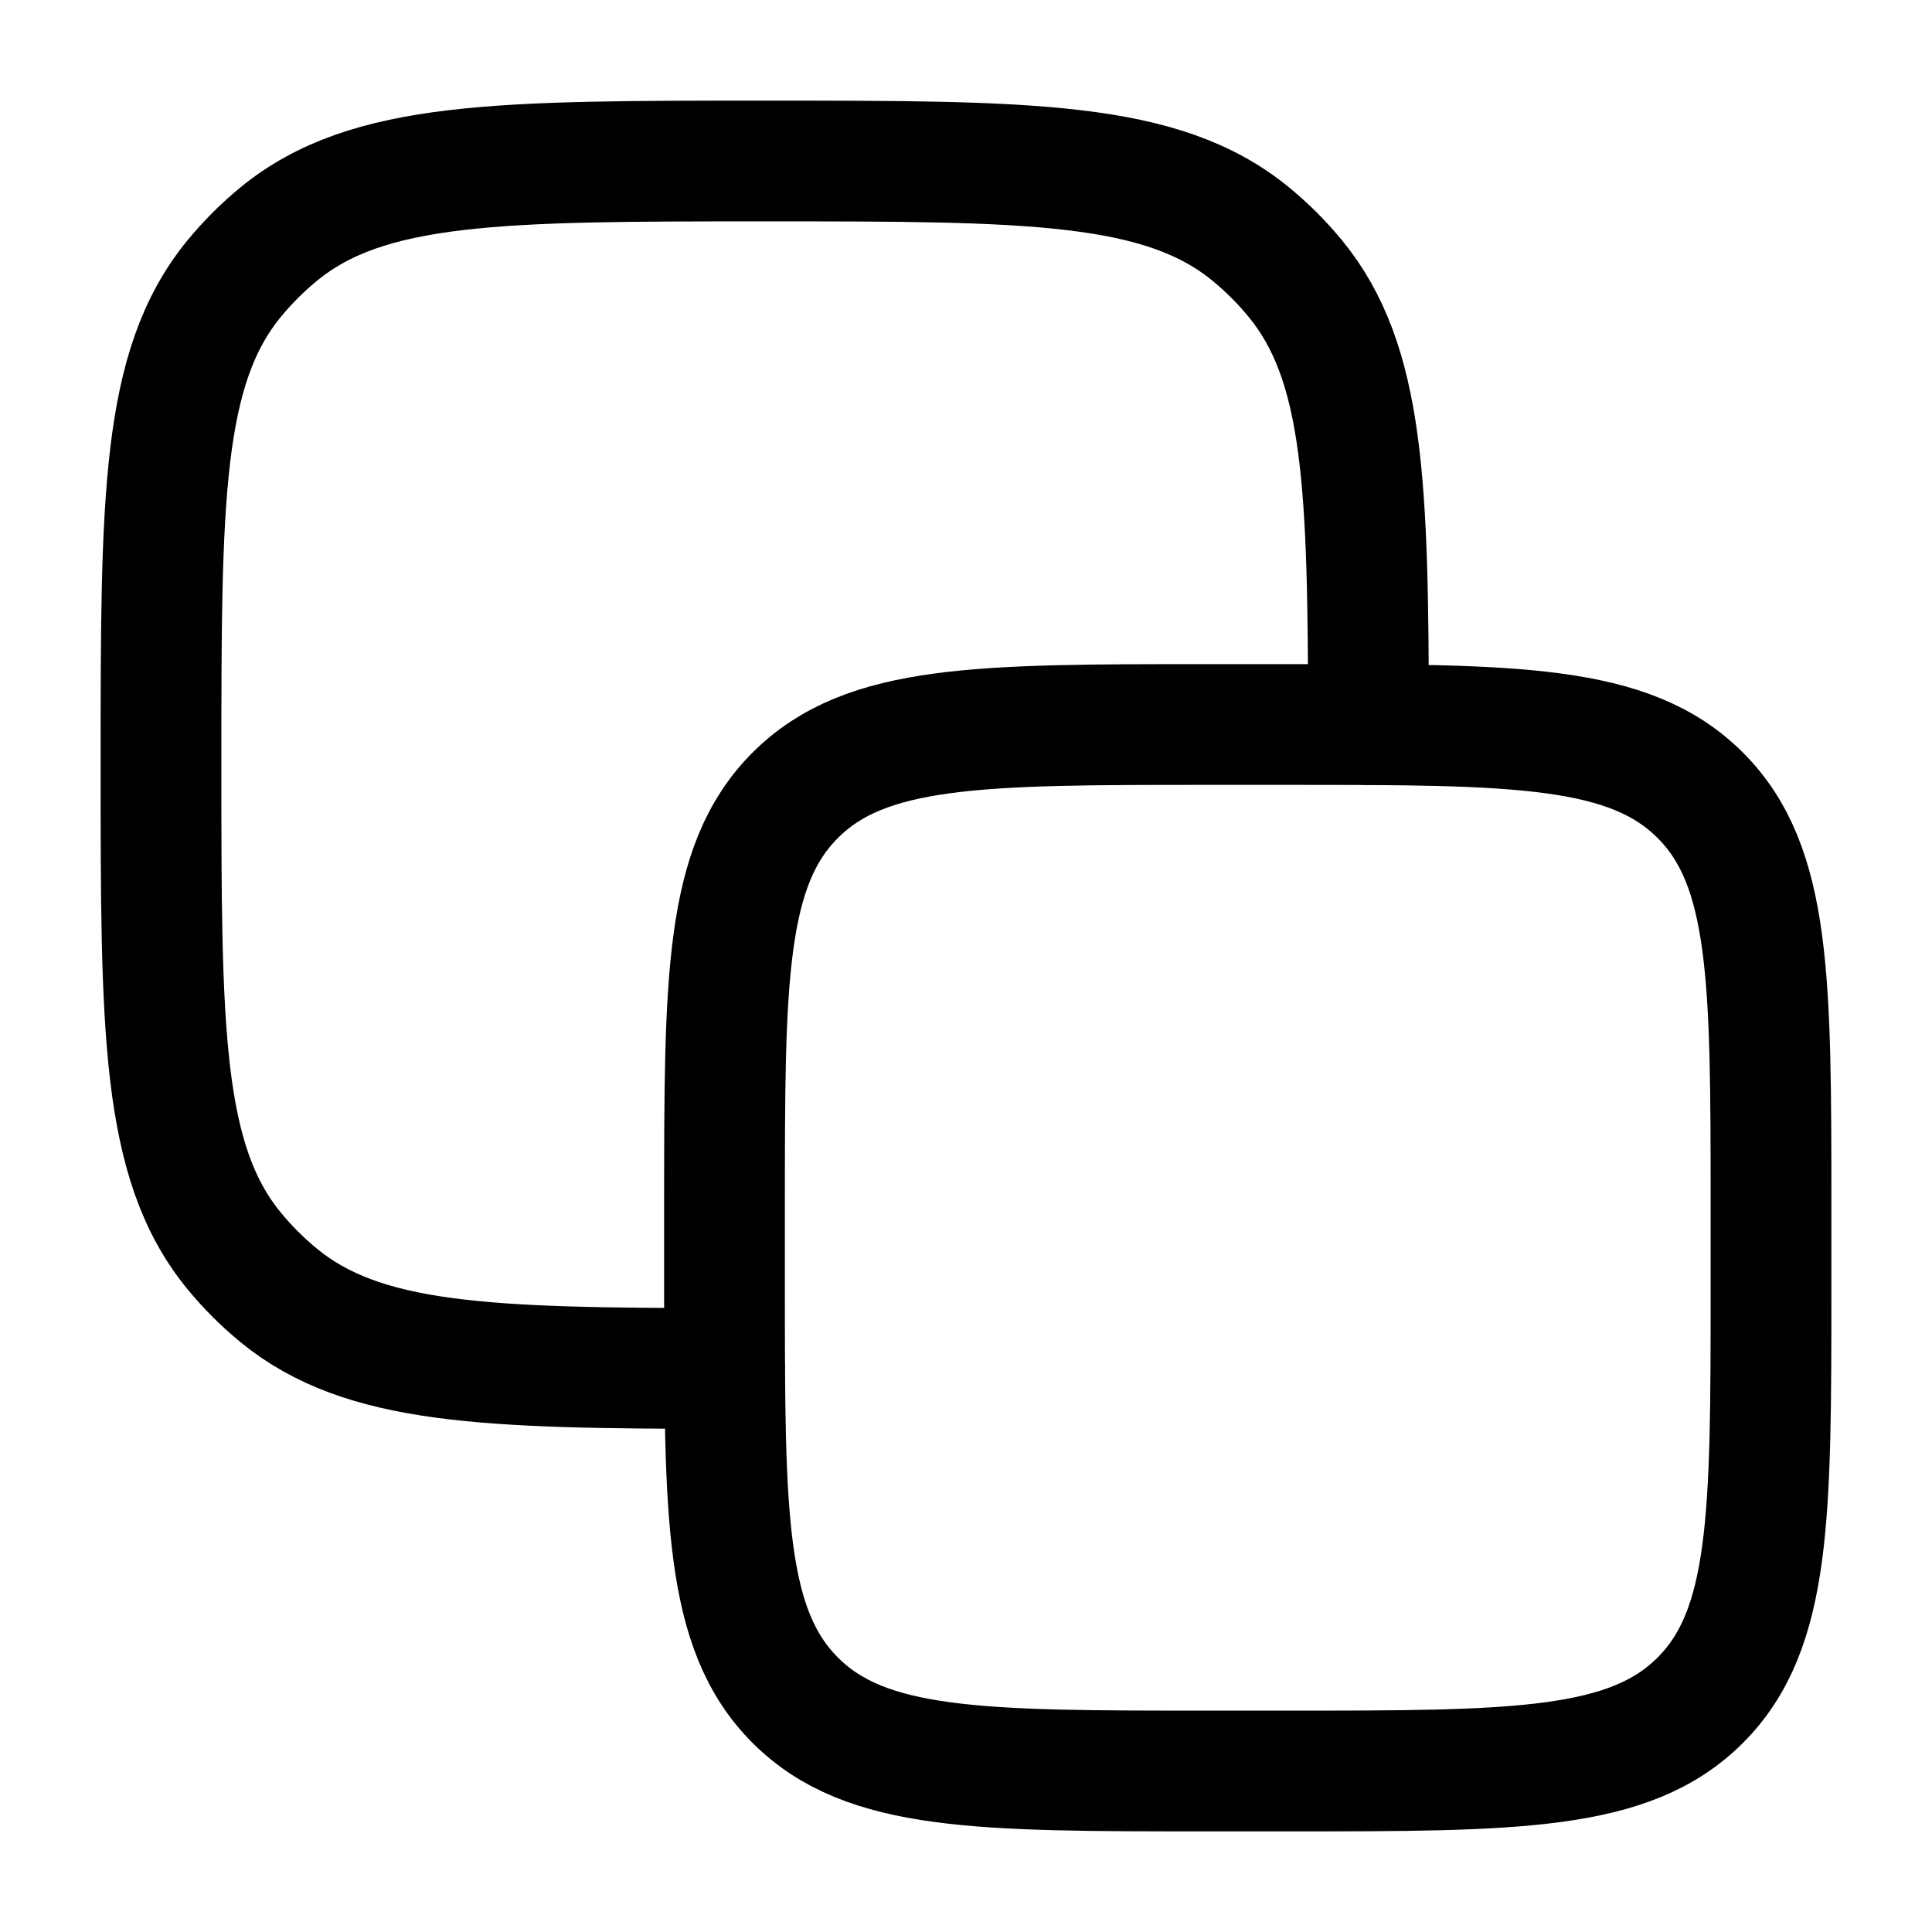
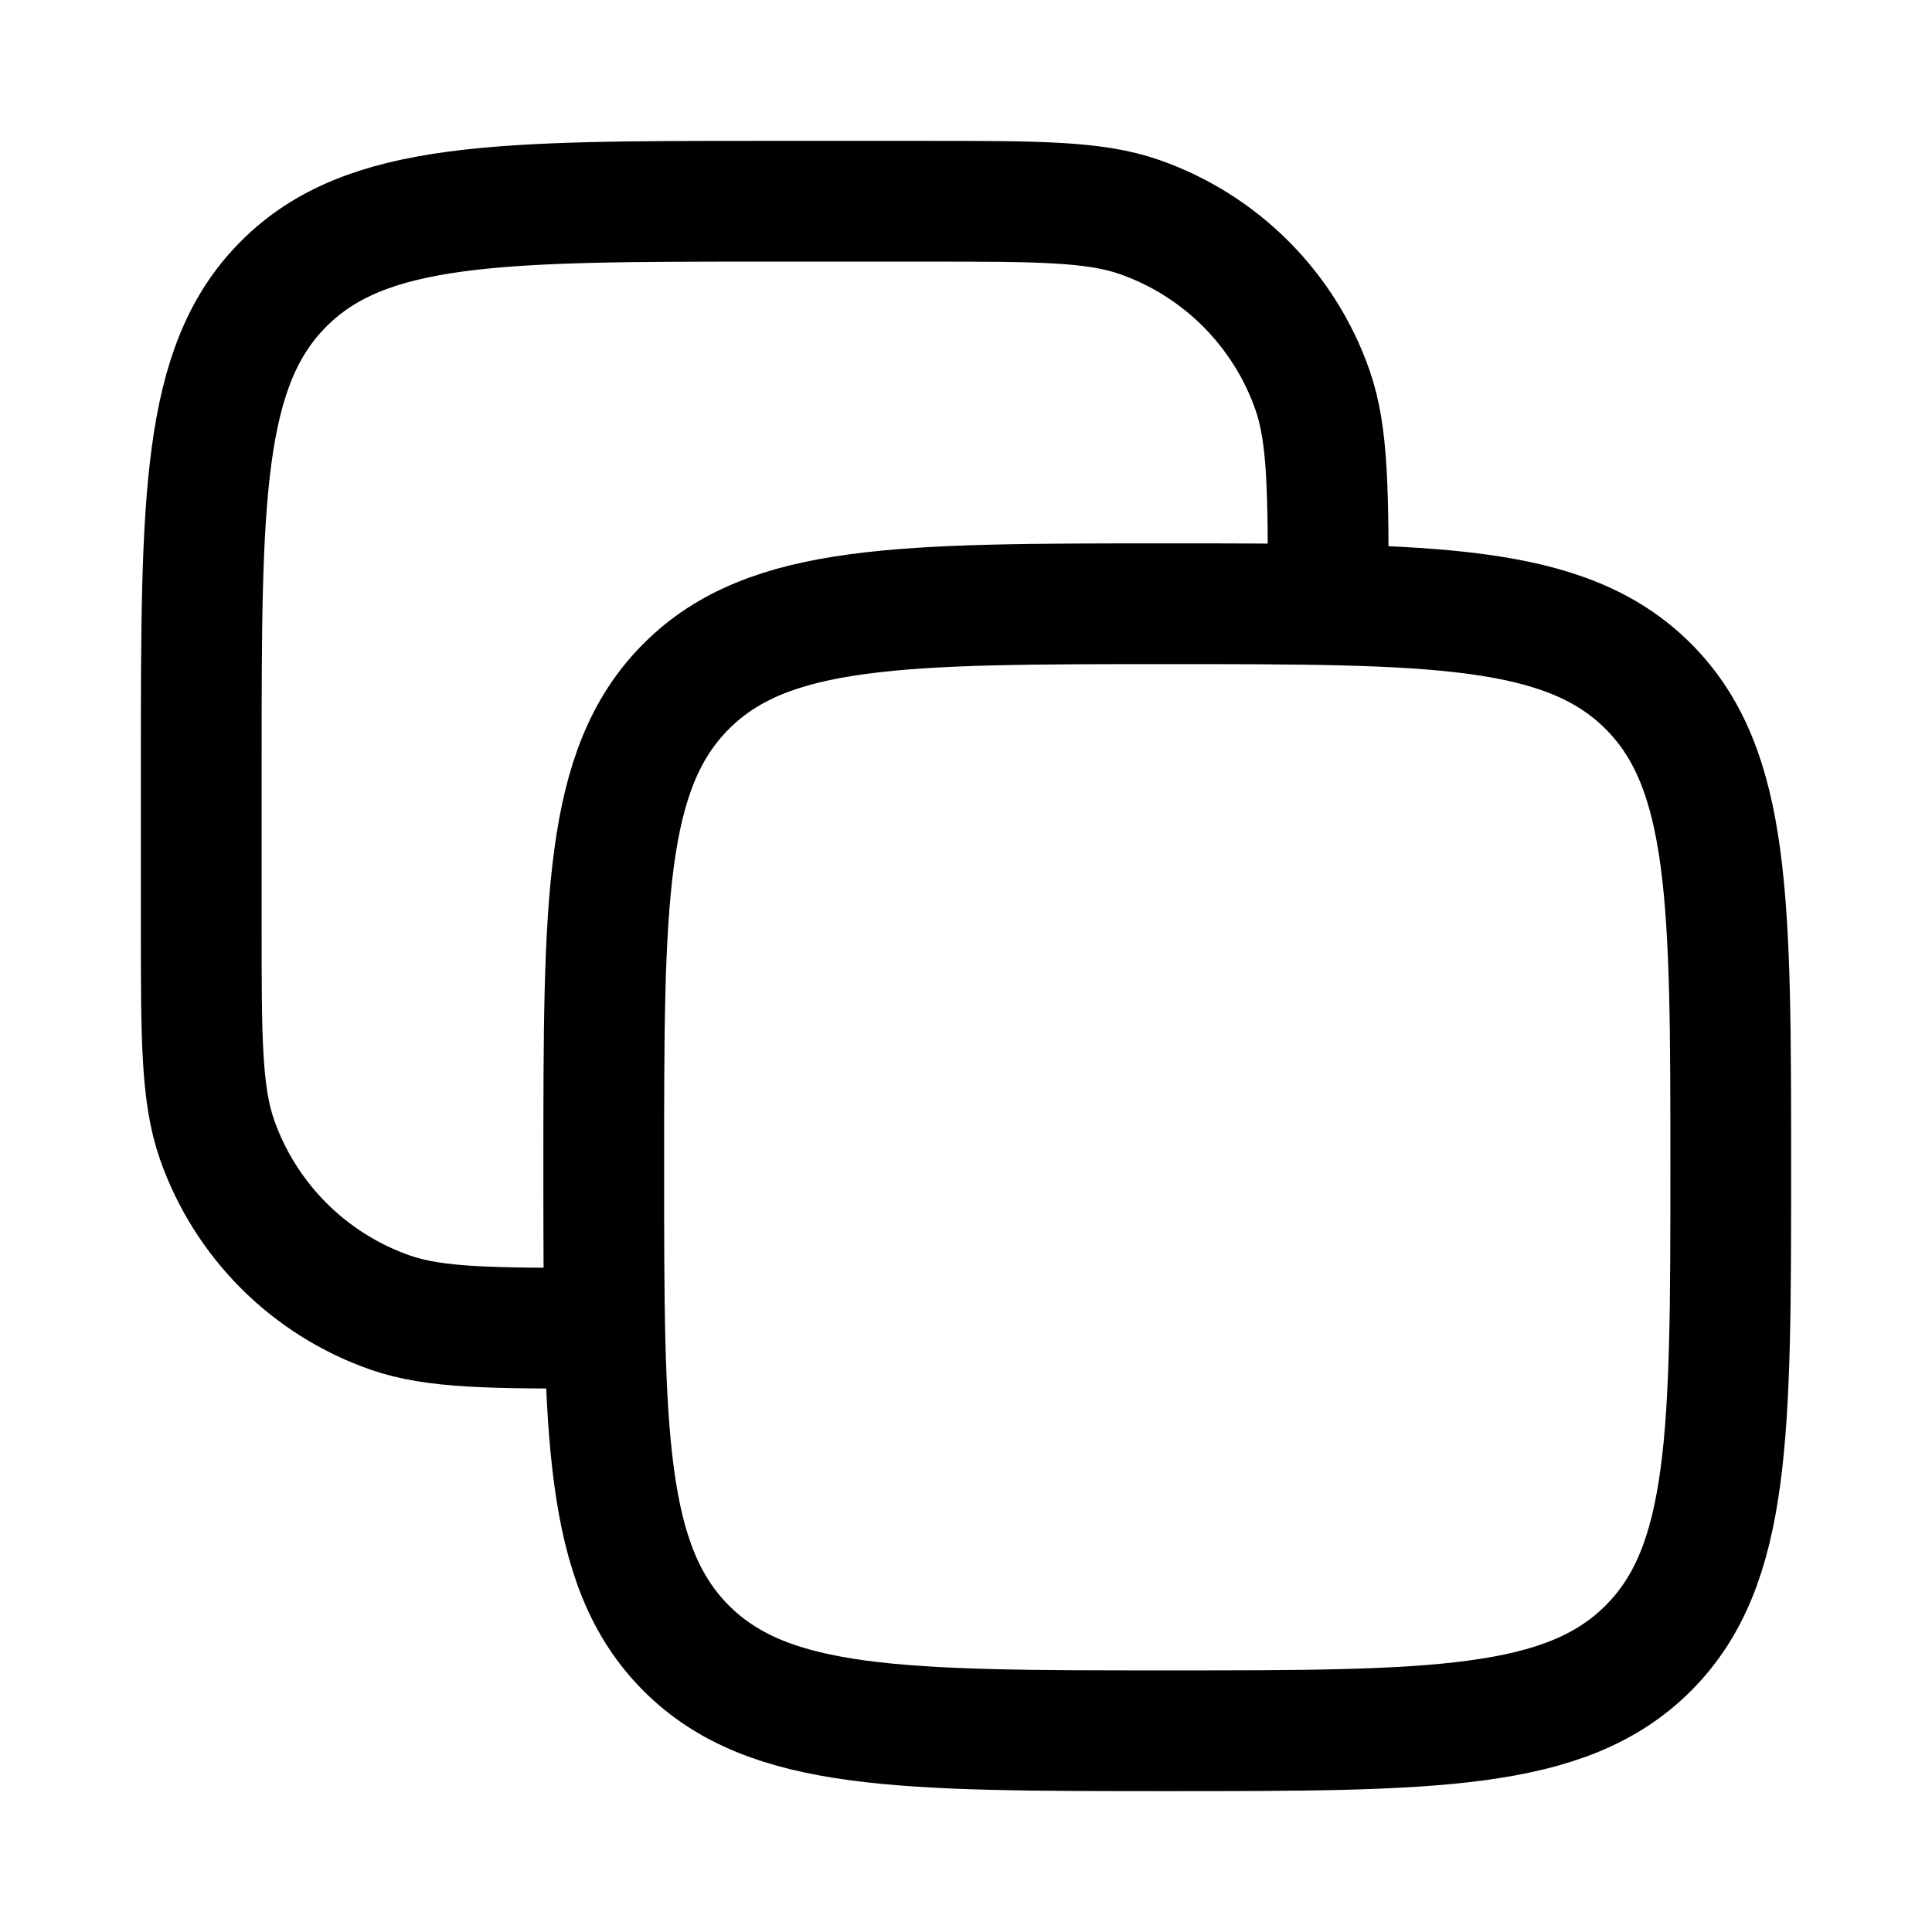
<svg xmlns="http://www.w3.org/2000/svg" viewBox="0 0 24 24" width="24" height="24" fill="none">
-   <path d="M9 15C9 12.172 9 10.757 9.879 9.879C10.757 9 12.172 9 15 9L16 9C18.828 9 20.243 9 21.121 9.879C22 10.757 22 12.172 22 15V16C22 18.828 22 20.243 21.121 21.121C20.243 22 18.828 22 16 22H15C12.172 22 10.757 22 9.879 21.121C9 20.243 9 18.828 9 16L9 15Z" stroke="currentColor" stroke-linecap="round" stroke-linejoin="round" stroke-width="1.5" />
-   <path d="M17 9C16.997 6.043 16.953 4.511 16.092 3.462C15.926 3.26 15.74 3.074 15.538 2.908C14.431 2 12.787 2 9.5 2C6.213 2 4.569 2 3.462 2.908C3.26 3.074 3.074 3.26 2.908 3.462C2 4.569 2 6.213 2 9.5C2 12.787 2 14.431 2.908 15.538C3.074 15.74 3.26 15.926 3.462 16.092C4.511 16.953 6.043 16.997 9 17" stroke="currentColor" stroke-linecap="round" stroke-linejoin="round" stroke-width="1.5" />
+   <path d="M7.5 14.5C7.5 11.2 7.5 9.55 8.525 8.525C9.55 7.5 11.2 7.5 14.5 7.5C17.8 7.5 19.45 7.5 20.475 8.525C21.5 9.55 21.5 11.2 21.5 14.5C21.5 17.8 21.5 19.45 20.475 20.475C19.45 21.5 17.8 21.5 14.5 21.5C11.2 21.5 9.55 21.5 8.525 20.475C7.5 19.45 7.5 17.8 7.5 14.5Z" stroke="currentColor" stroke-linecap="round" stroke-linejoin="round" stroke-width="1.5" />
+   <path d="M7.5 16.5C6.104 16.5 5.405 16.5 4.844 16.304C3.839 15.952 3.048 15.161 2.696 14.156C2.5 13.595 2.5 12.896 2.5 11.5V9.5C2.5 6.2 2.5 4.55 3.525 3.525C4.55 2.5 6.2 2.5 9.5 2.5H11.5C12.896 2.5 13.595 2.5 14.156 2.696C15.161 3.048 15.952 3.839 16.304 4.844C16.5 5.405 16.5 6.104 16.5 7.5" stroke="currentColor" stroke-linecap="round" stroke-linejoin="round" stroke-width="1.5" />
</svg>
